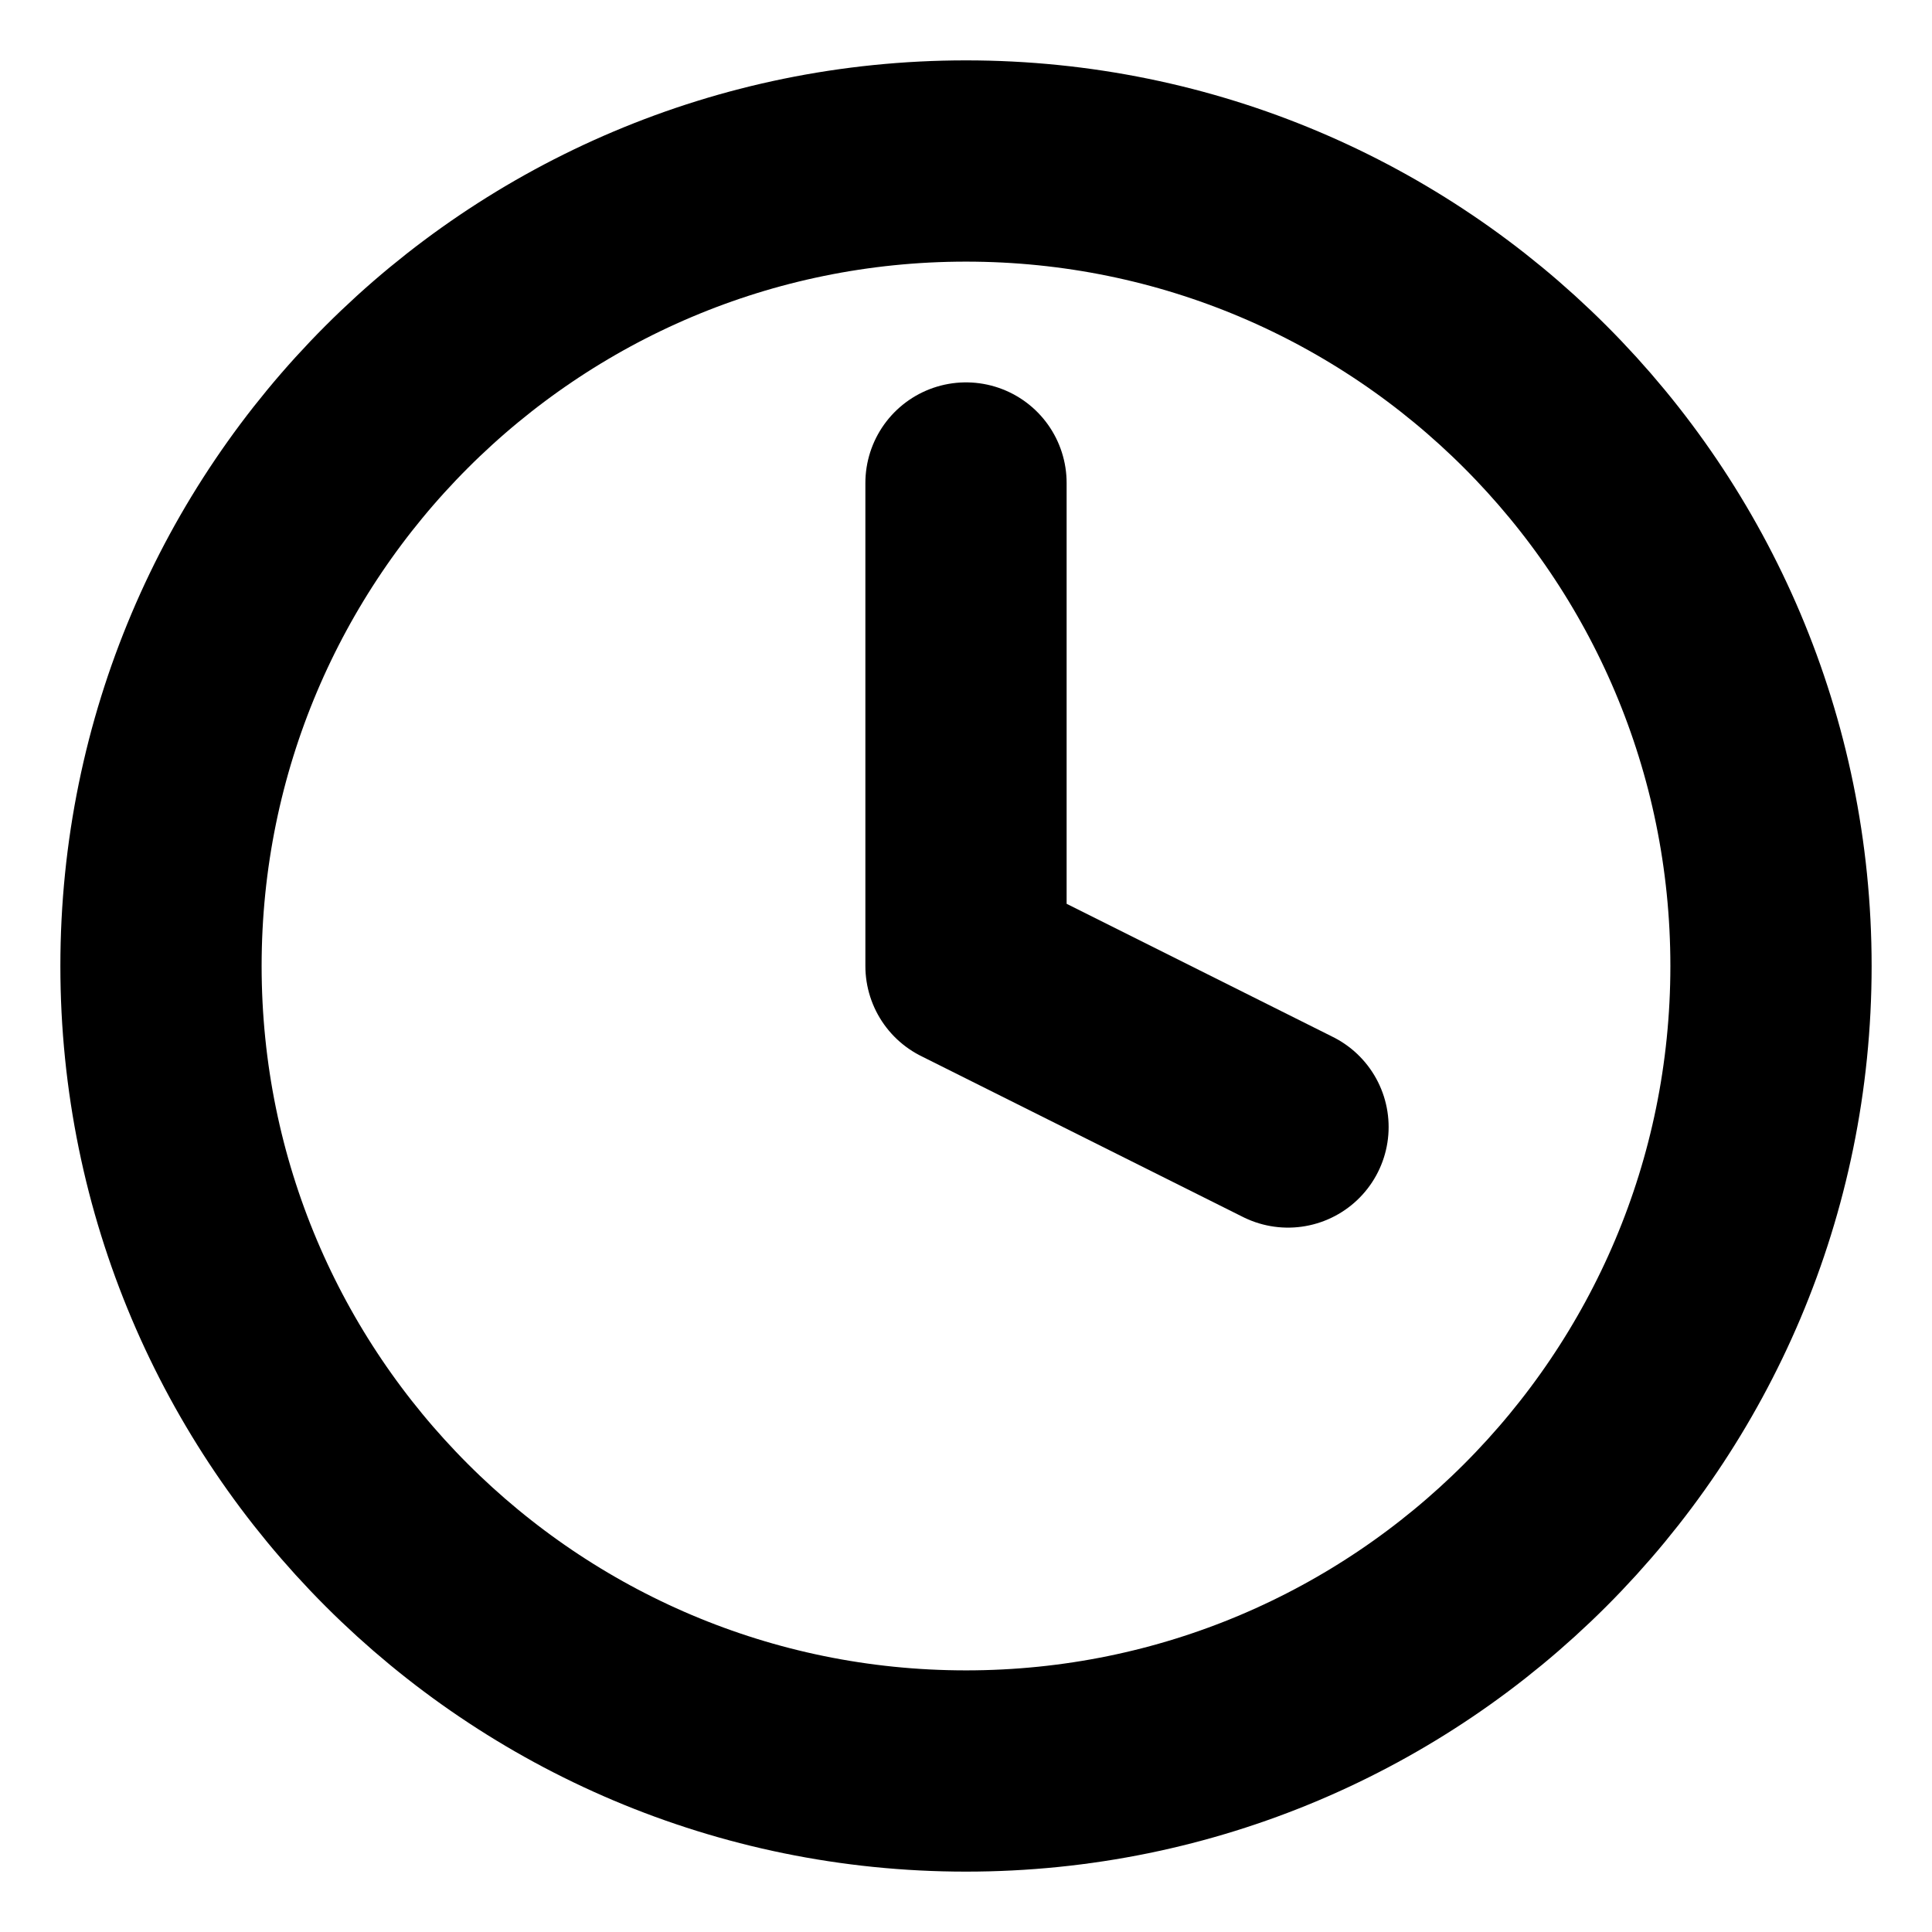
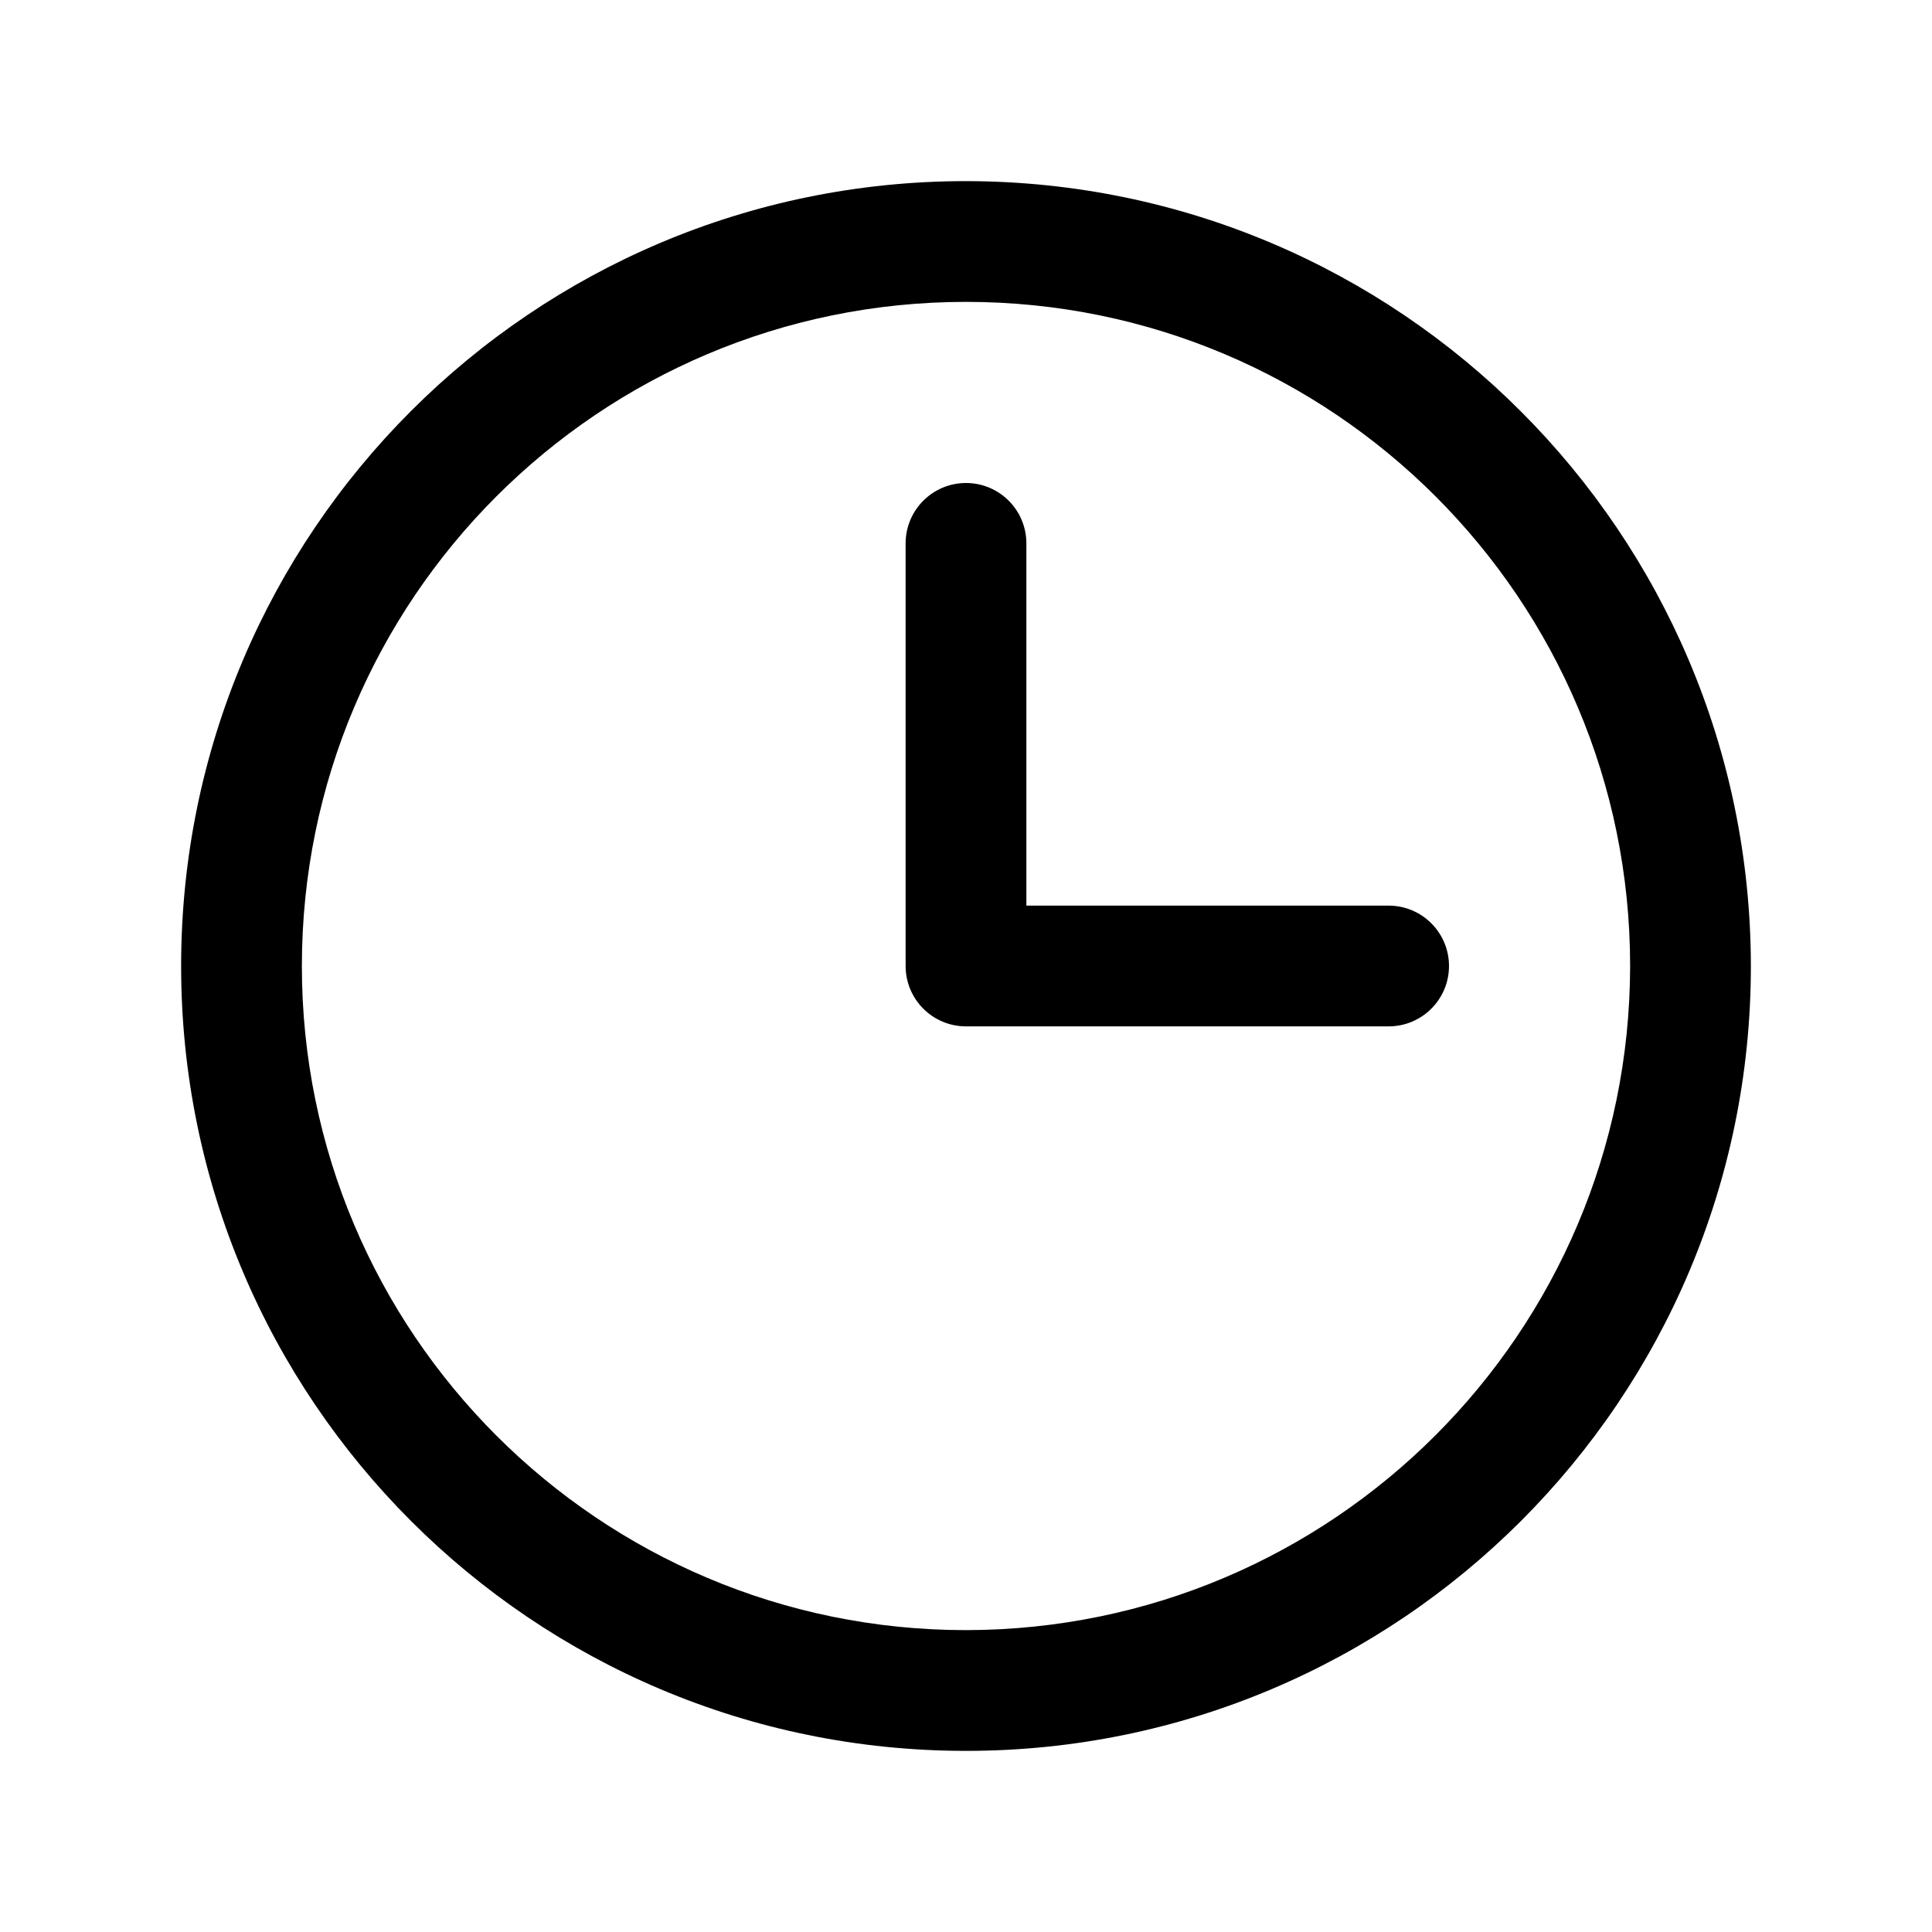
- <svg xmlns="http://www.w3.org/2000/svg" viewBox="0 0 24 24" fill="none" stroke="currentColor" stroke-width="2.5" stroke-linecap="round" stroke-linejoin="round">
-   <circle cx="12" cy="12" r="10" />
-   <polyline points="12 6 12 12 16 14" />
+ <svg xmlns="http://www.w3.org/2000/svg" viewBox="0 0 256 256" fill="currentColor">
+   <path d="M128,24A104,104,0,1,0,232,128,104.11,104.11,0,0,0,128,24Zm0,192a88,88,0,1,1,88-88A88.1,88.1,0,0,1,128,216Zm64-88a8,8,0,0,1-8,8H128a8,8,0,0,1-8-8V72a8,8,0,0,1,16,0v48h48A8,8,0,0,1,192,128Z" />
</svg>
